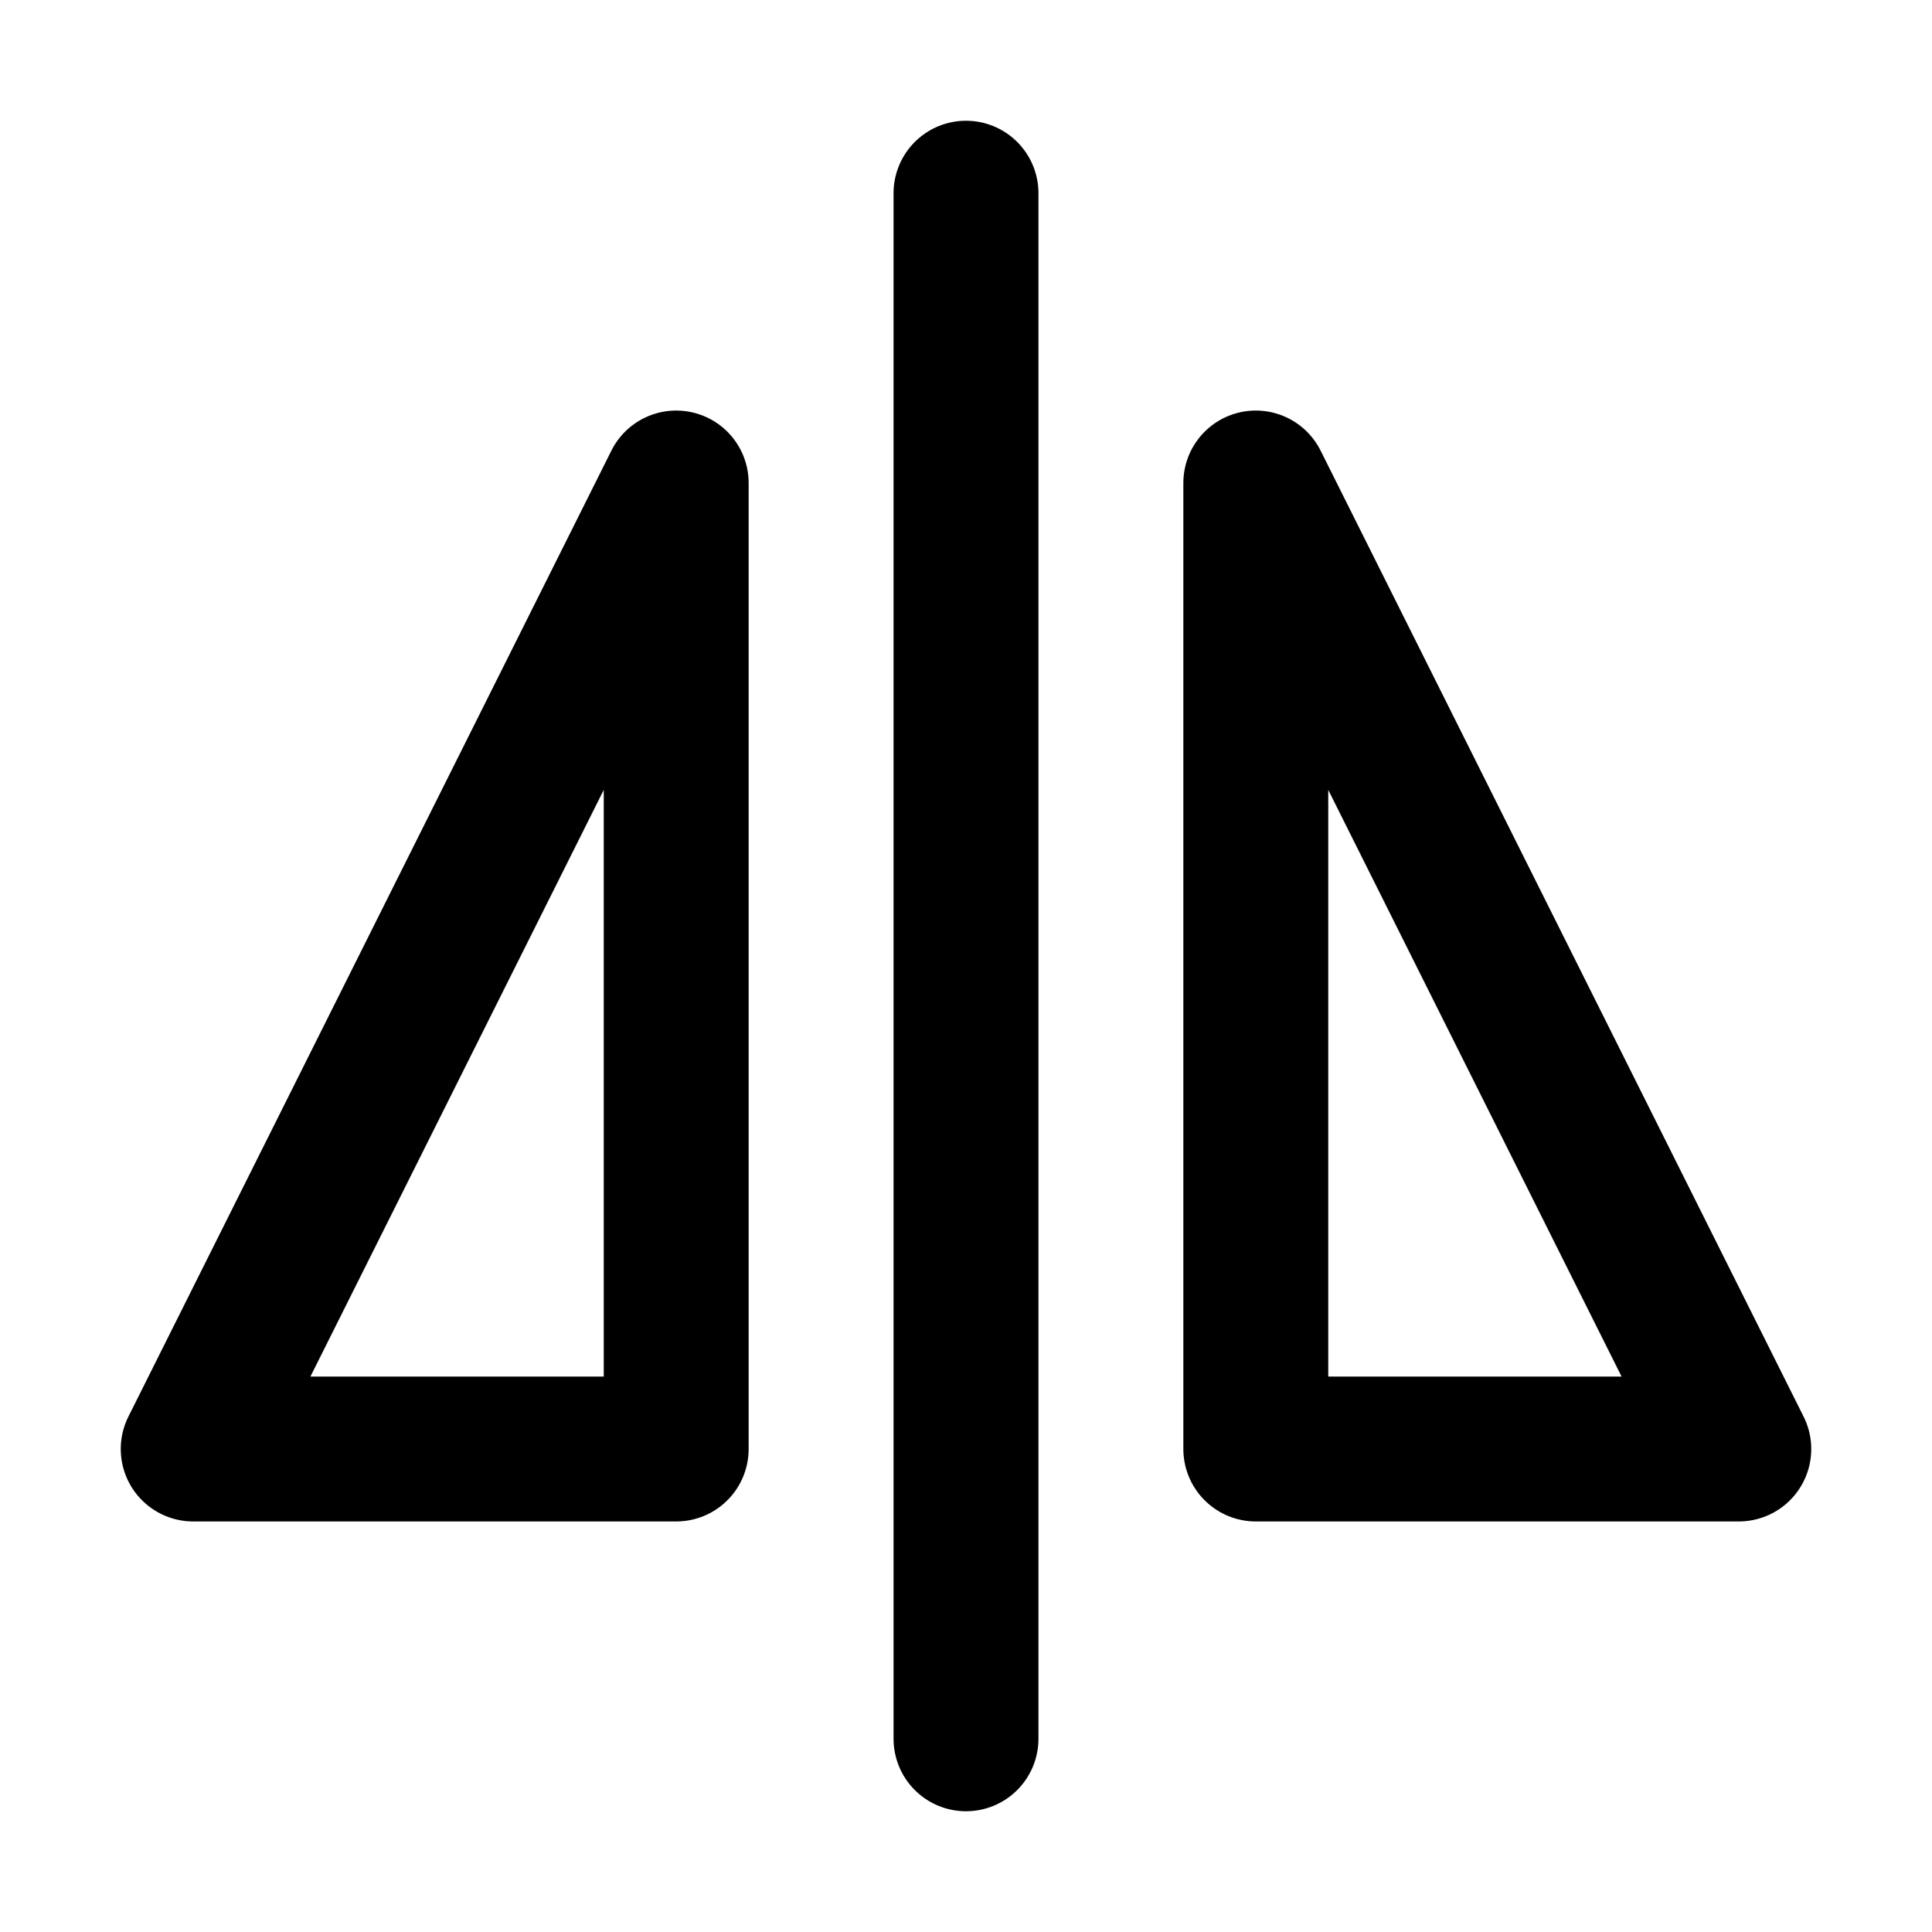
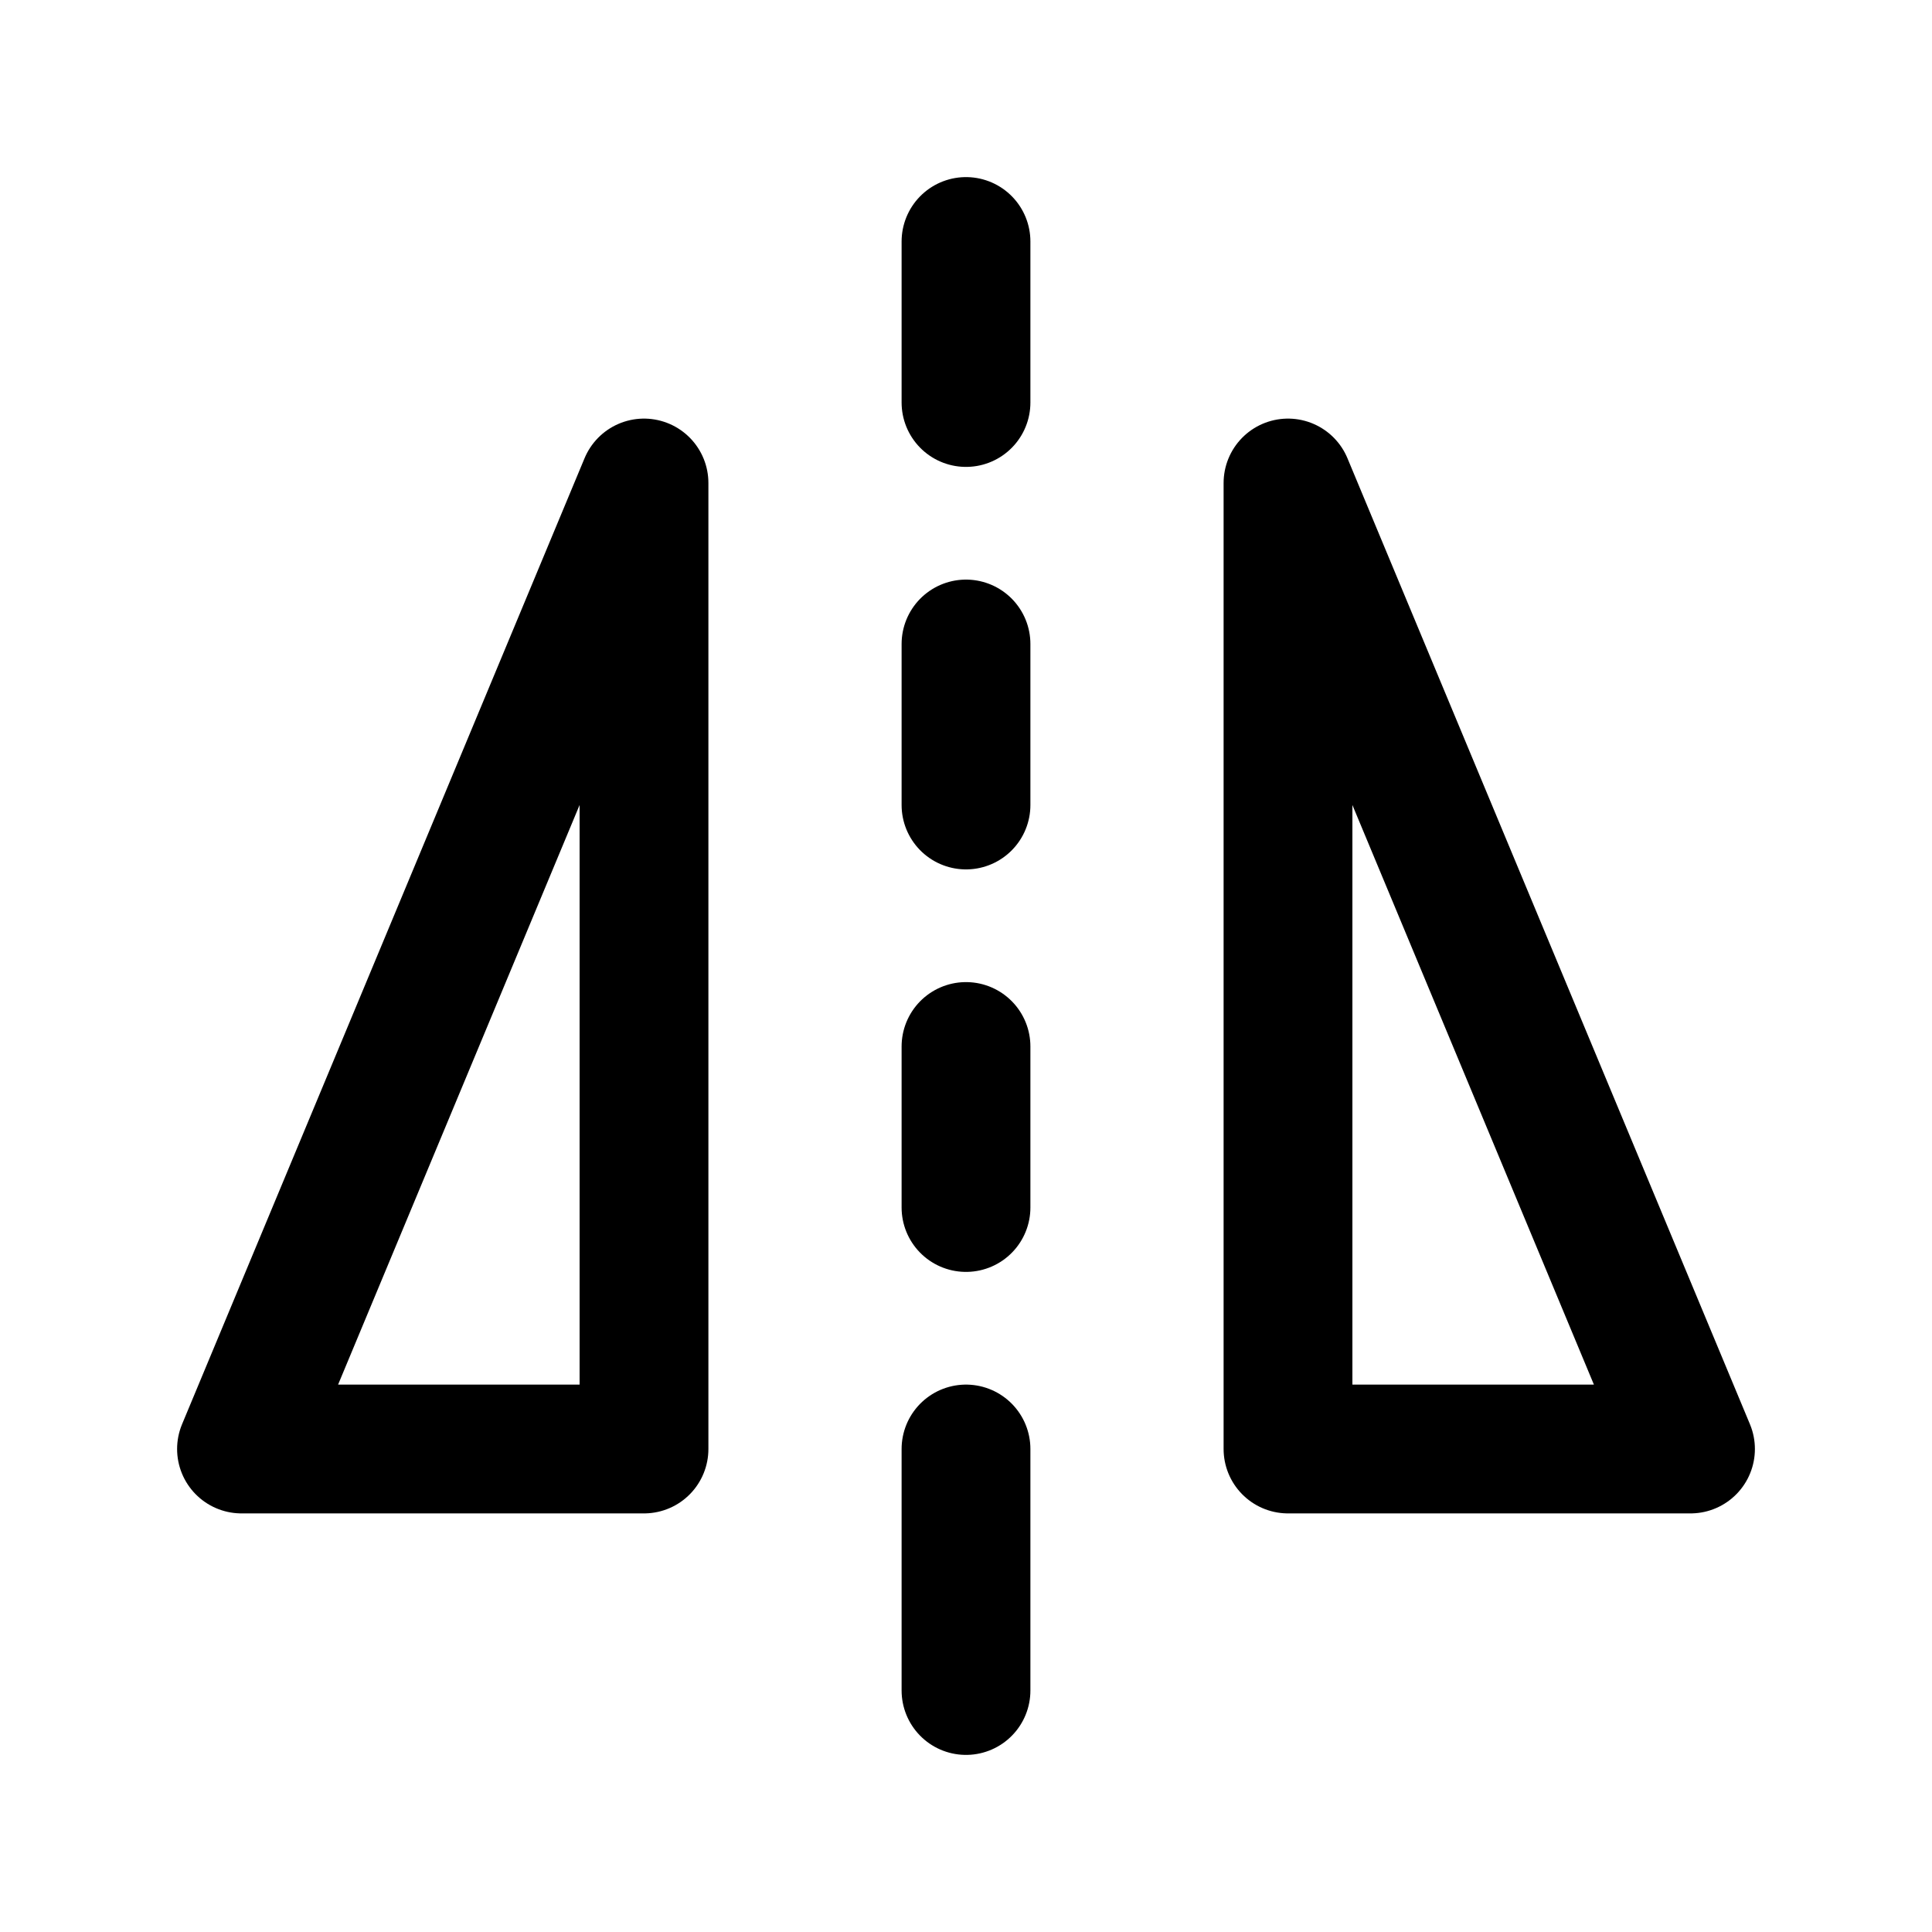
- <svg xmlns="http://www.w3.org/2000/svg" width="20" height="20" viewBox="0 0 20 20">
-   <g fill="none" stroke="#000" stroke-width="1.5" stroke-linecap="round" stroke-linejoin="round">
-     <path d="M10 2v16M7 5 2 15h5V5Zm6 0 5 10h-5V5Z" />
-   </g>
+ <svg xmlns="http://www.w3.org/2000/svg" width="24" height="24" viewBox="0 0 24 24">
+   <path d="M12 3v2m0 3v2m0 3v2m0 3v3M8 6 3 18h5V6Zm8 0 5 12h-5V6Z" fill="none" stroke="#000000" stroke-width="1.6" stroke-linecap="round" stroke-linejoin="round" />
</svg>
